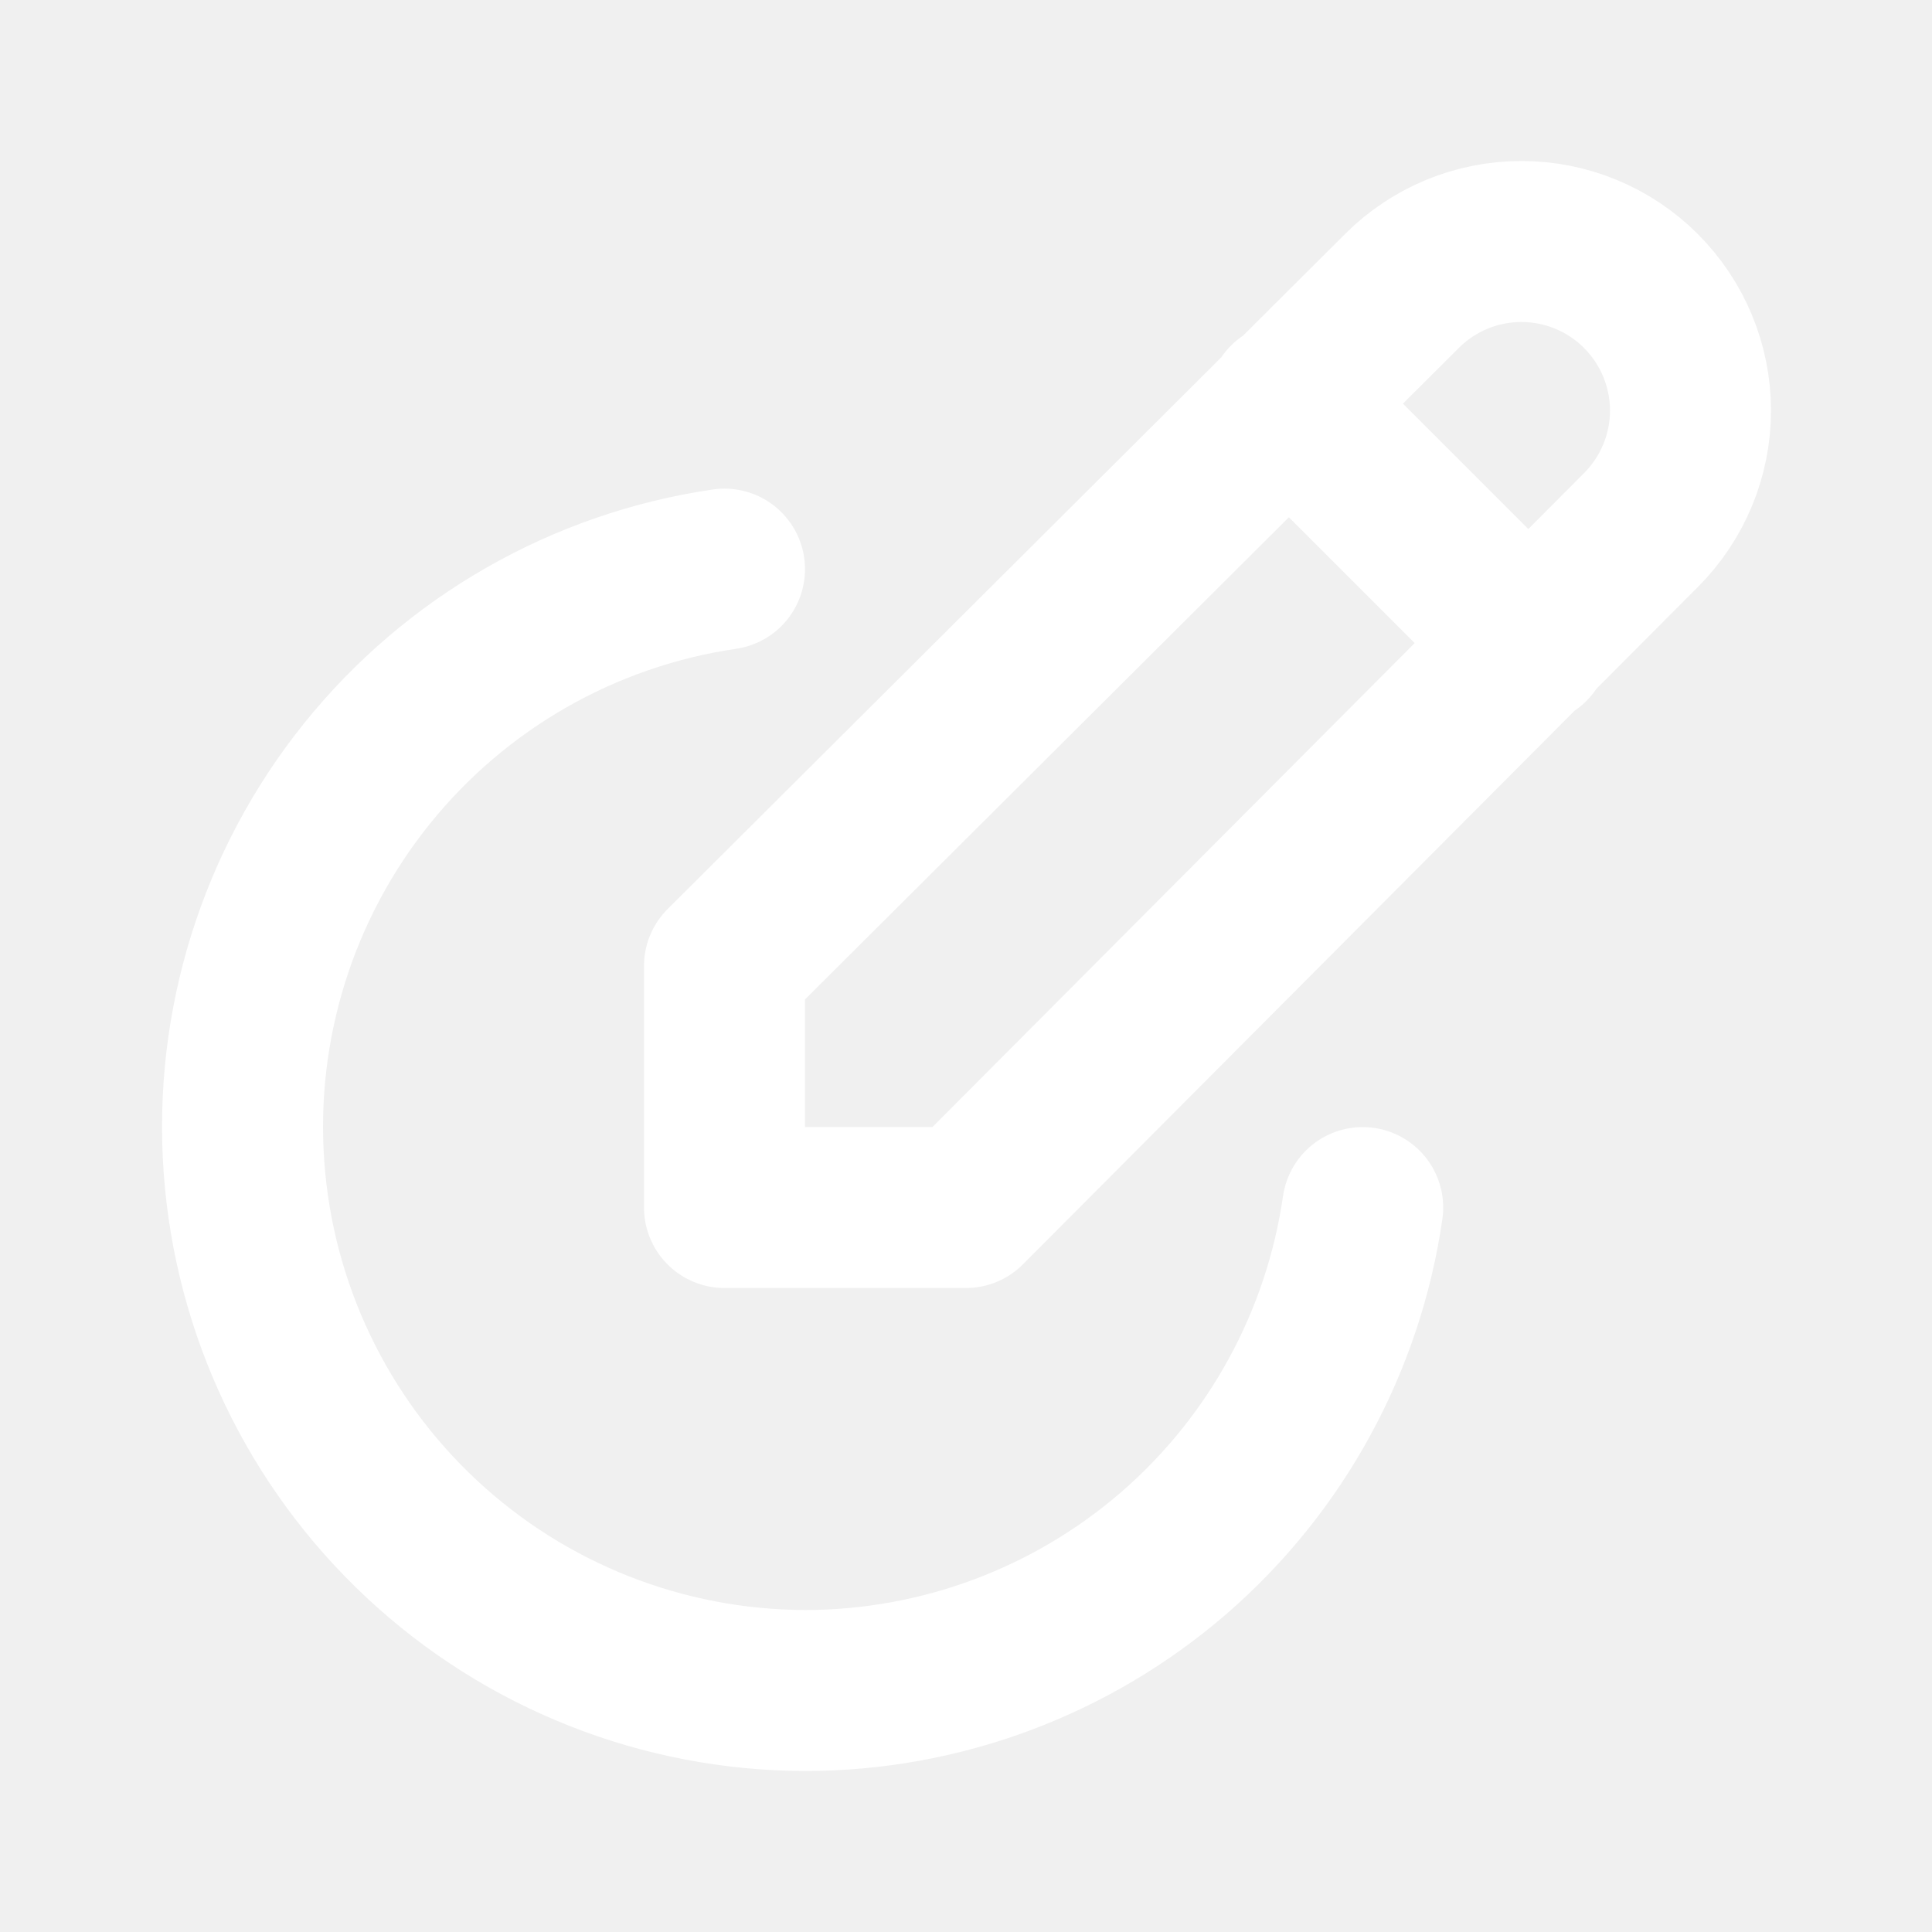
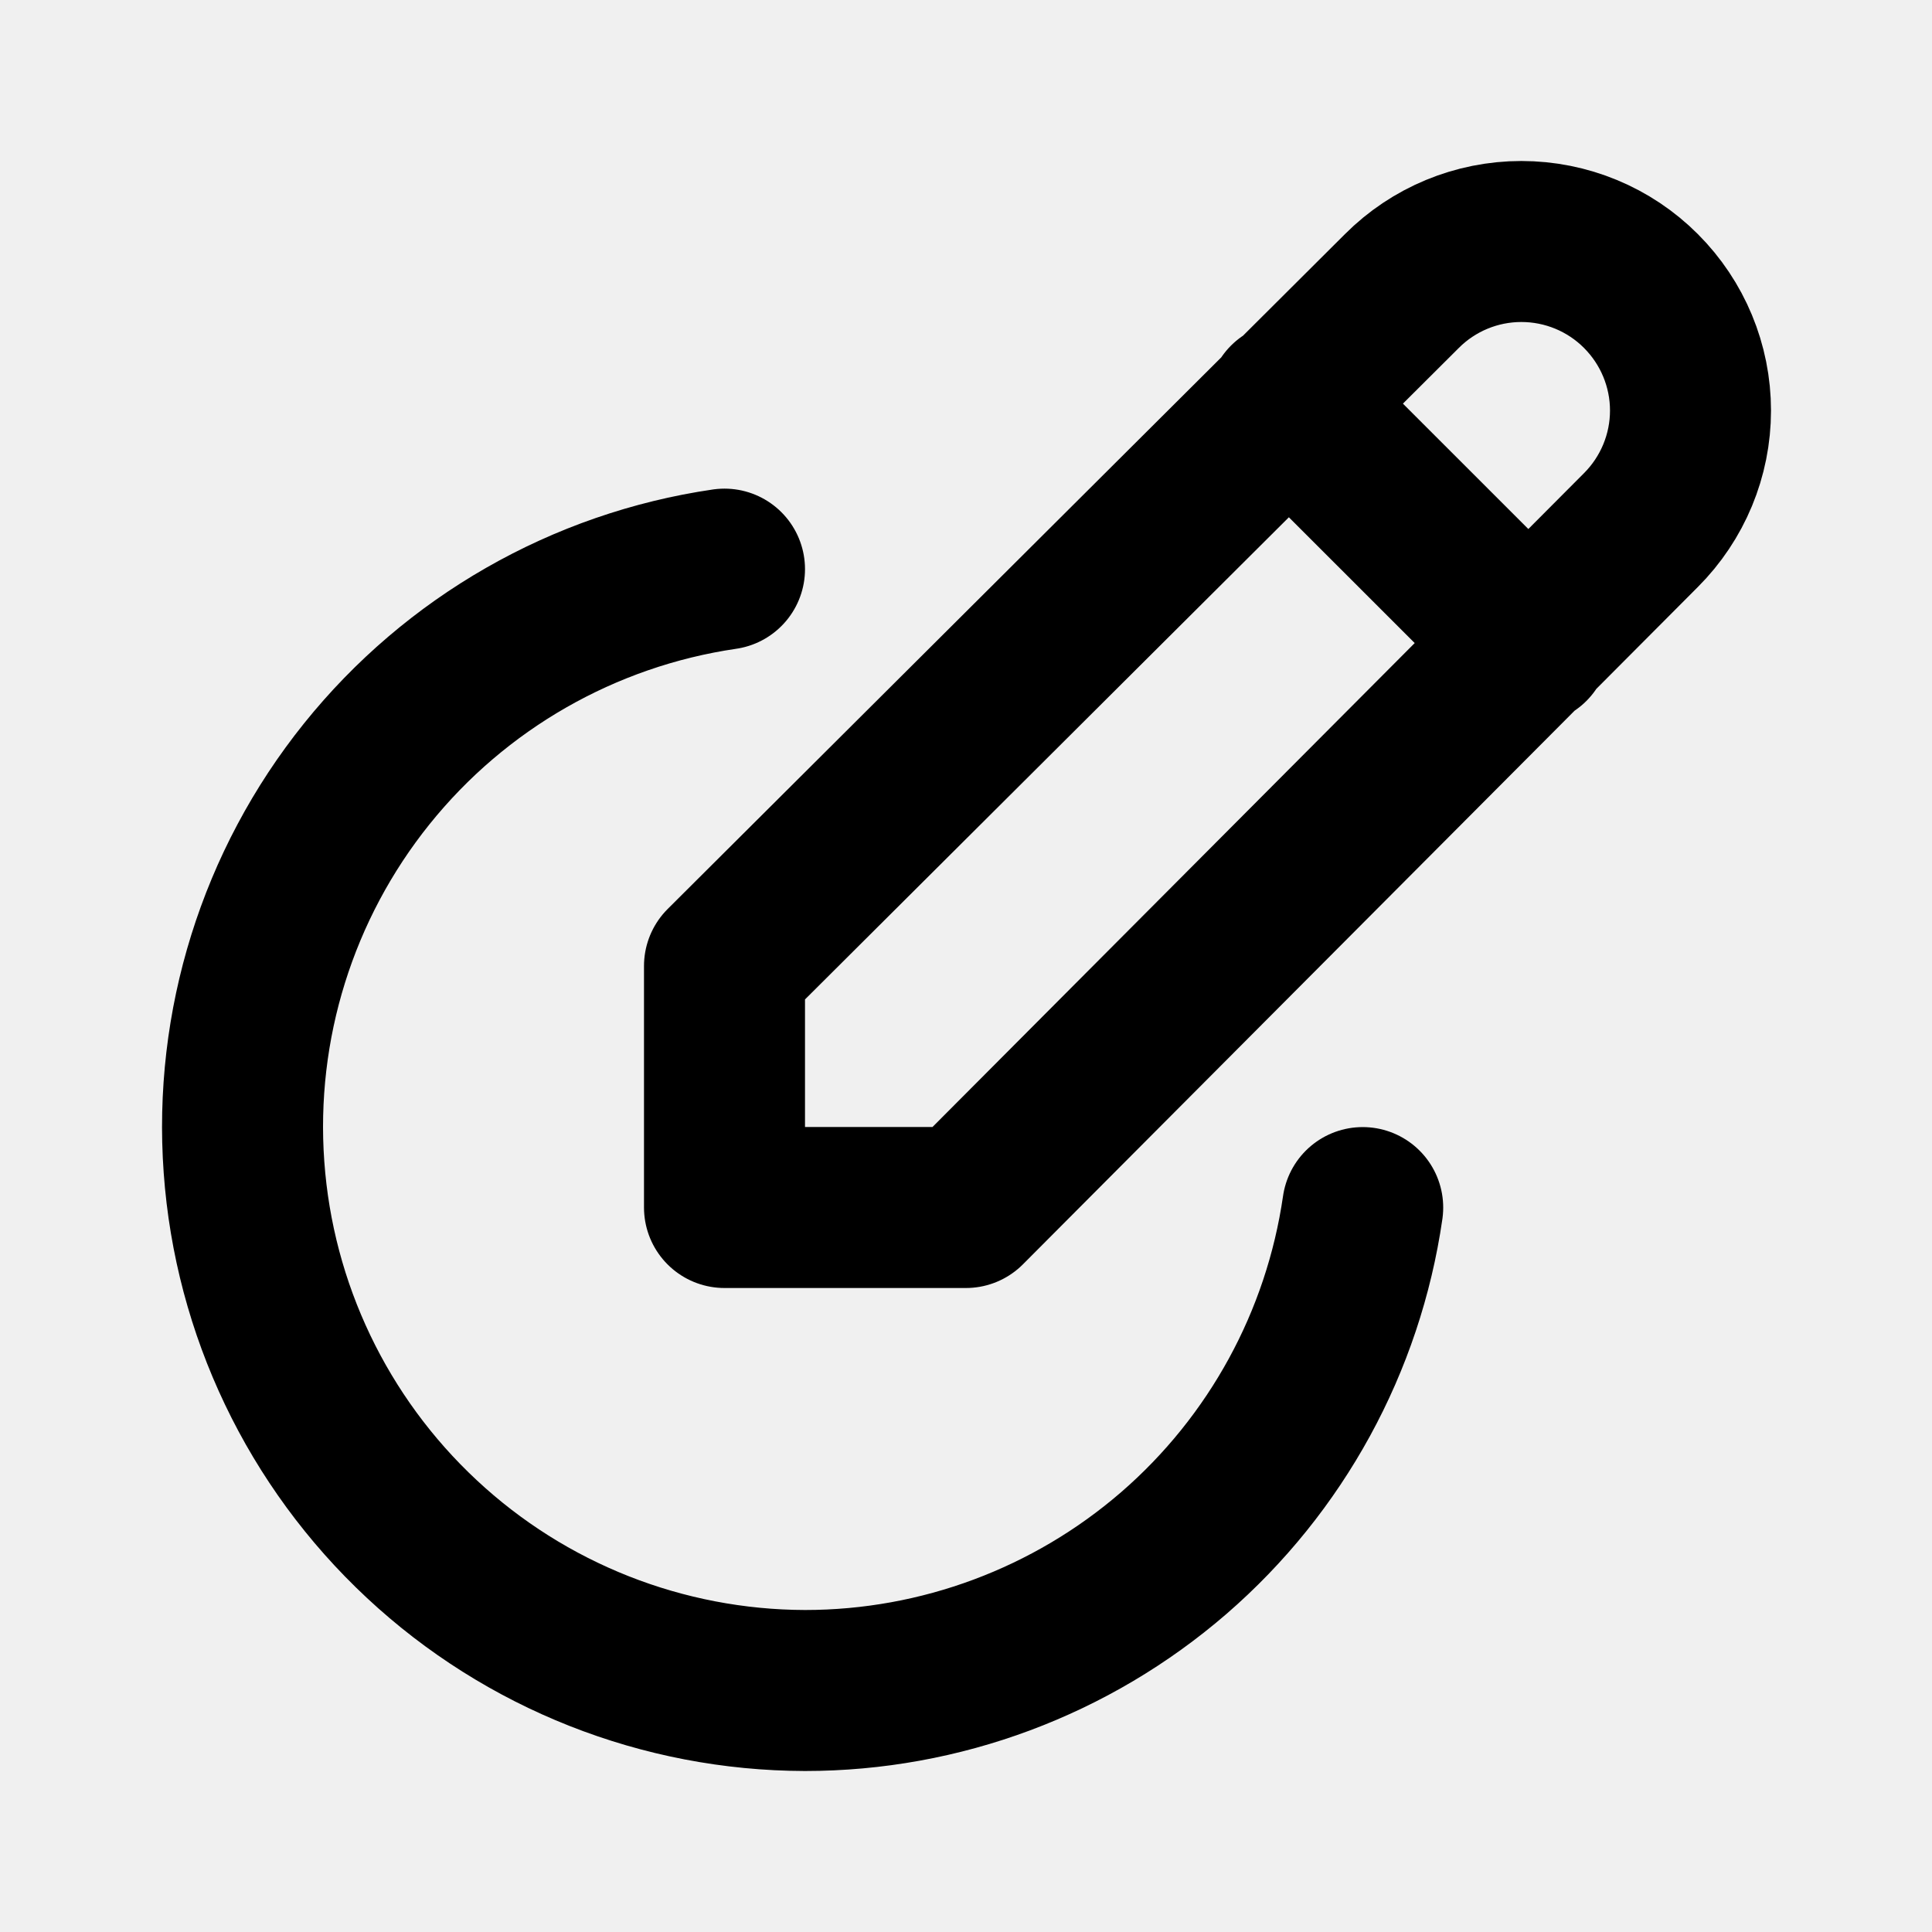
<svg xmlns="http://www.w3.org/2000/svg" width="24" height="24" viewBox="0 0 24 24" fill="none">
-   <path d="M15.999 5L19 8M9 7.07C7.251 7.326 5.663 8.235 4.556 9.613C3.449 10.991 2.904 12.736 3.031 14.499C3.157 16.262 3.946 17.912 5.239 19.118C6.531 20.324 8.232 20.996 10 21C11.683 21 13.309 20.393 14.582 19.292C15.854 18.19 16.687 16.667 16.928 15.001M11.999 15L20.384 6.585C20.778 6.191 21 5.657 21 5.1C21 4.543 20.778 4.009 20.384 3.615C19.991 3.221 19.456 3 18.899 3C18.343 3 17.808 3.221 17.415 3.615L9 12V15H11.999Z" stroke="#fff" stroke-width="2" stroke-linecap="round" stroke-linejoin="round" />
+   <path d="M15.999 5L19 8M9 7.07C7.251 7.326 5.663 8.235 4.556 9.613C3.449 10.991 2.904 12.736 3.031 14.499C3.157 16.262 3.946 17.912 5.239 19.118C6.531 20.324 8.232 20.996 10 21C11.683 21 13.309 20.393 14.582 19.292C15.854 18.19 16.687 16.667 16.928 15.001M11.999 15L20.384 6.585C20.778 6.191 21 5.657 21 5.1C21 4.543 20.778 4.009 20.384 3.615C19.991 3.221 19.456 3 18.899 3C18.343 3 17.808 3.221 17.415 3.615L9 12V15H11.999Z" stroke="#000" stroke-width="2" stroke-linecap="round" stroke-linejoin="round" />
</svg>
